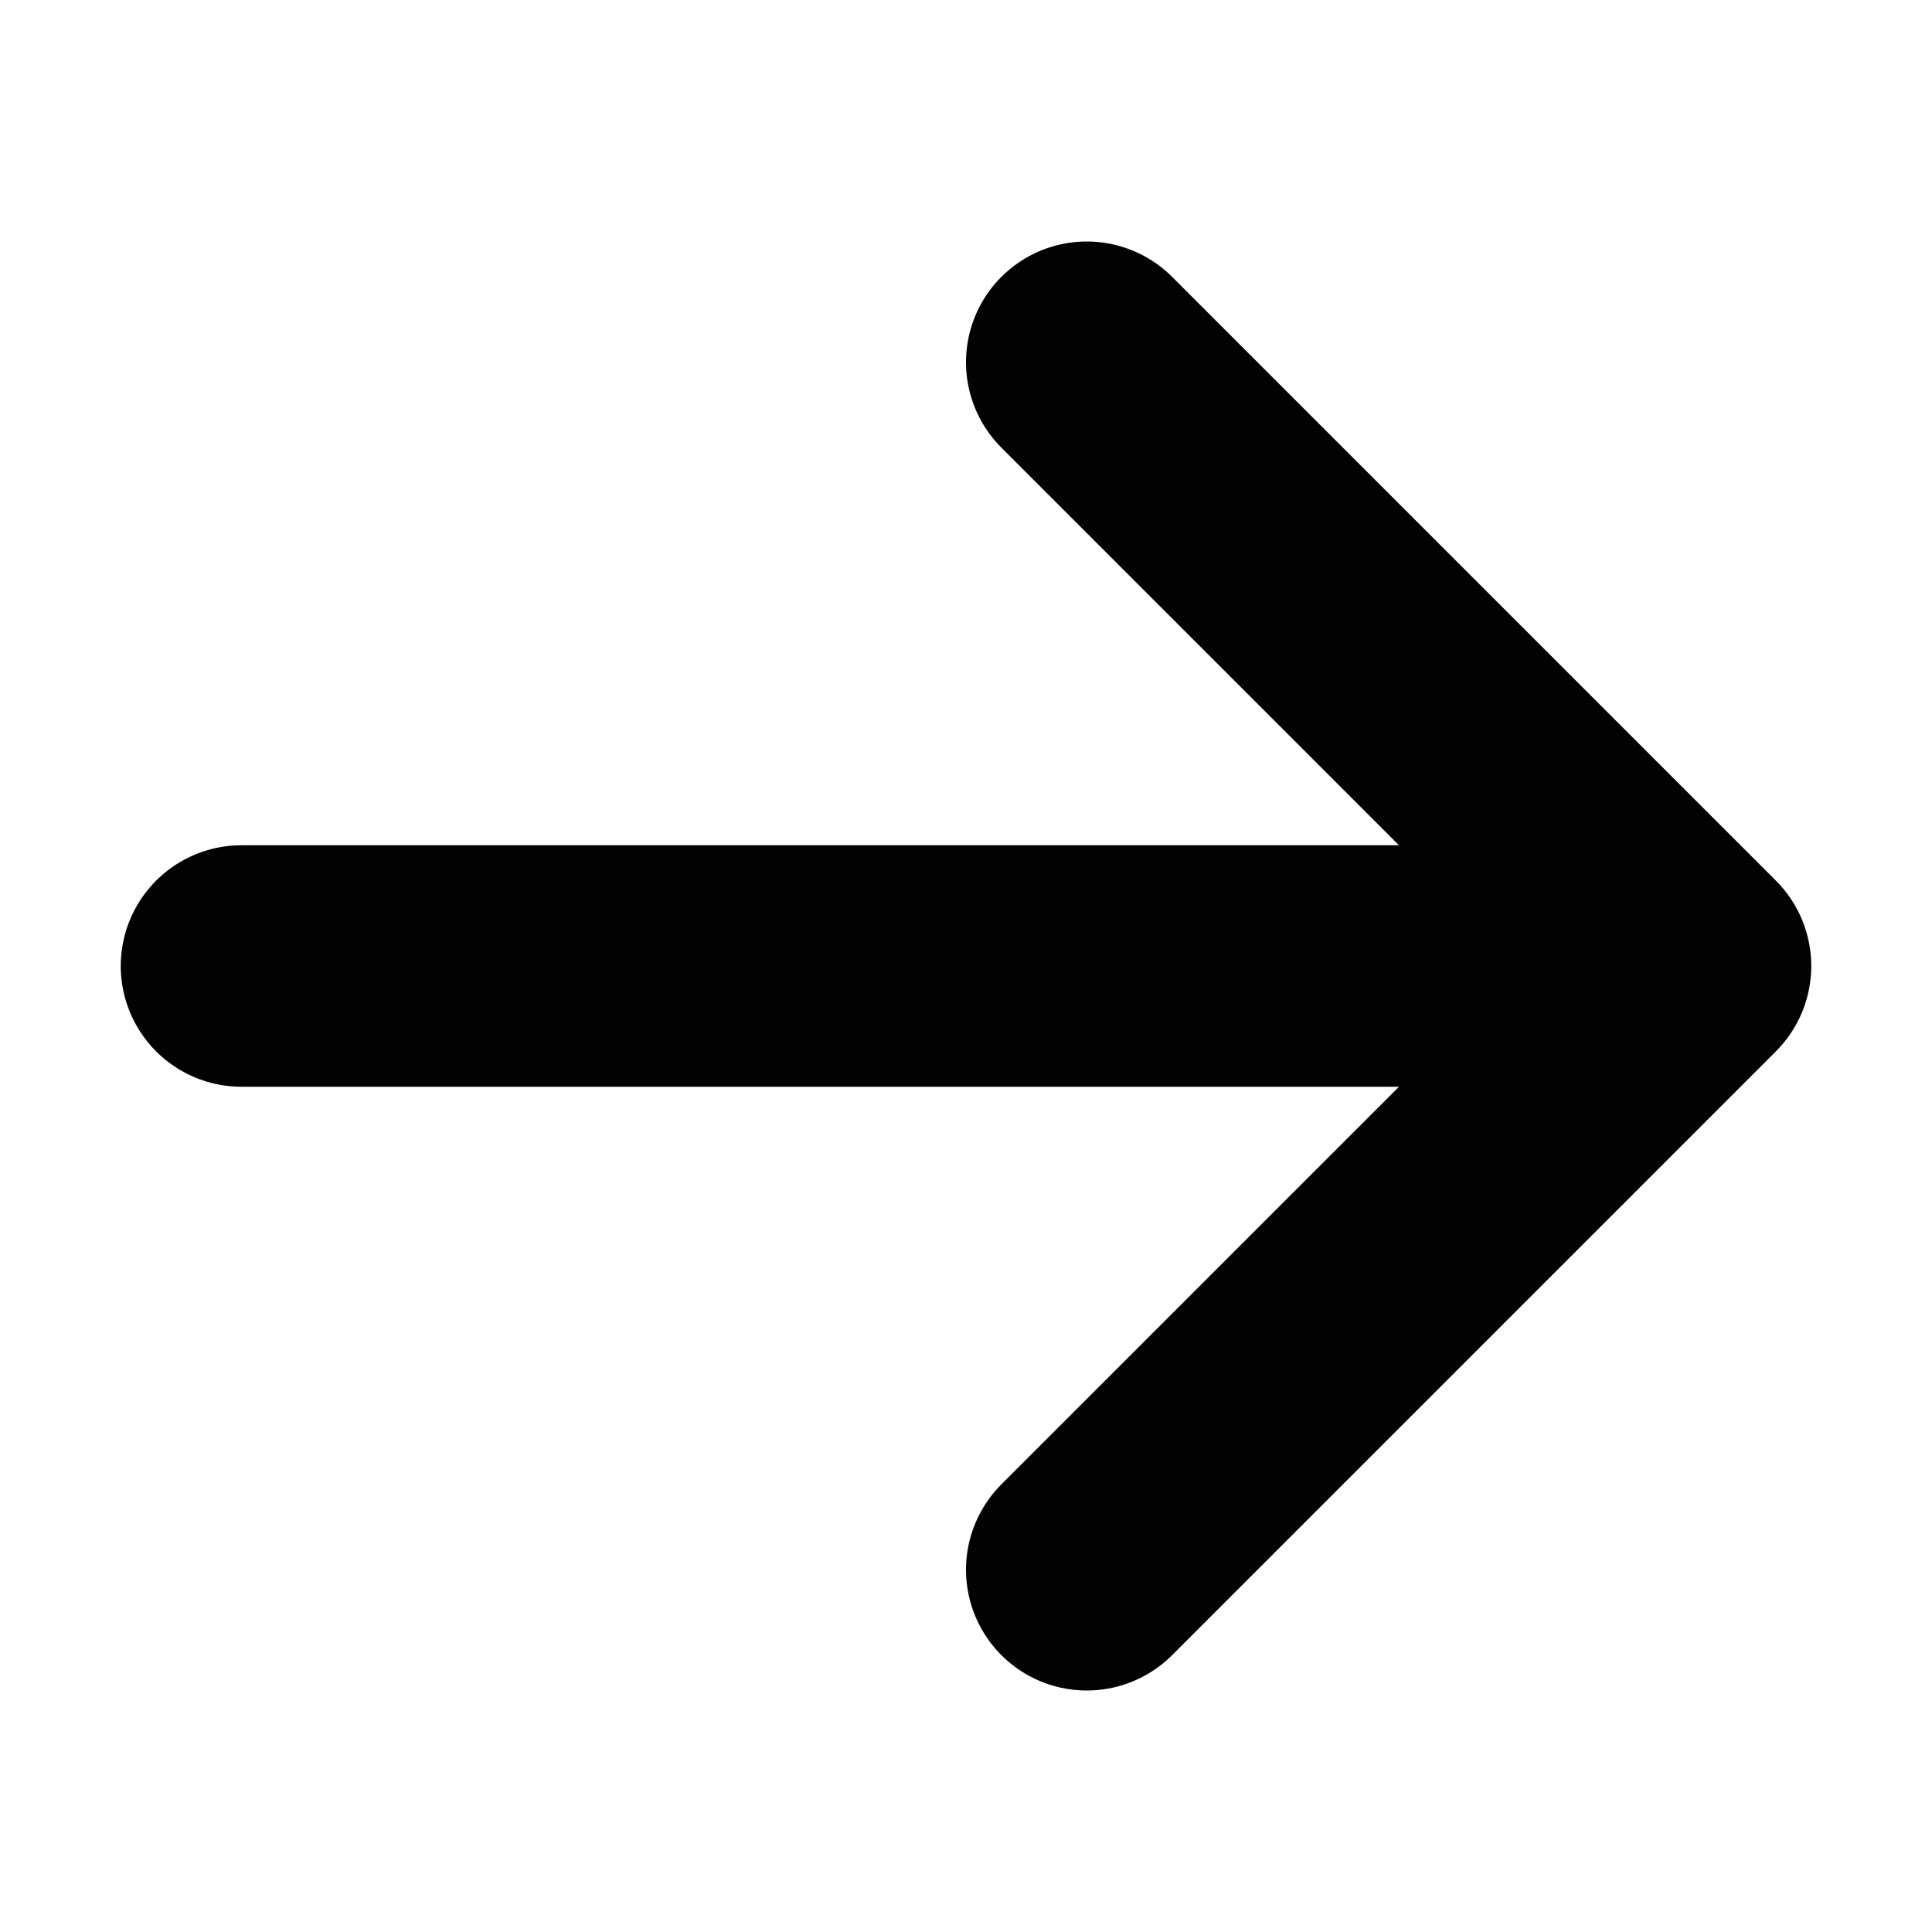
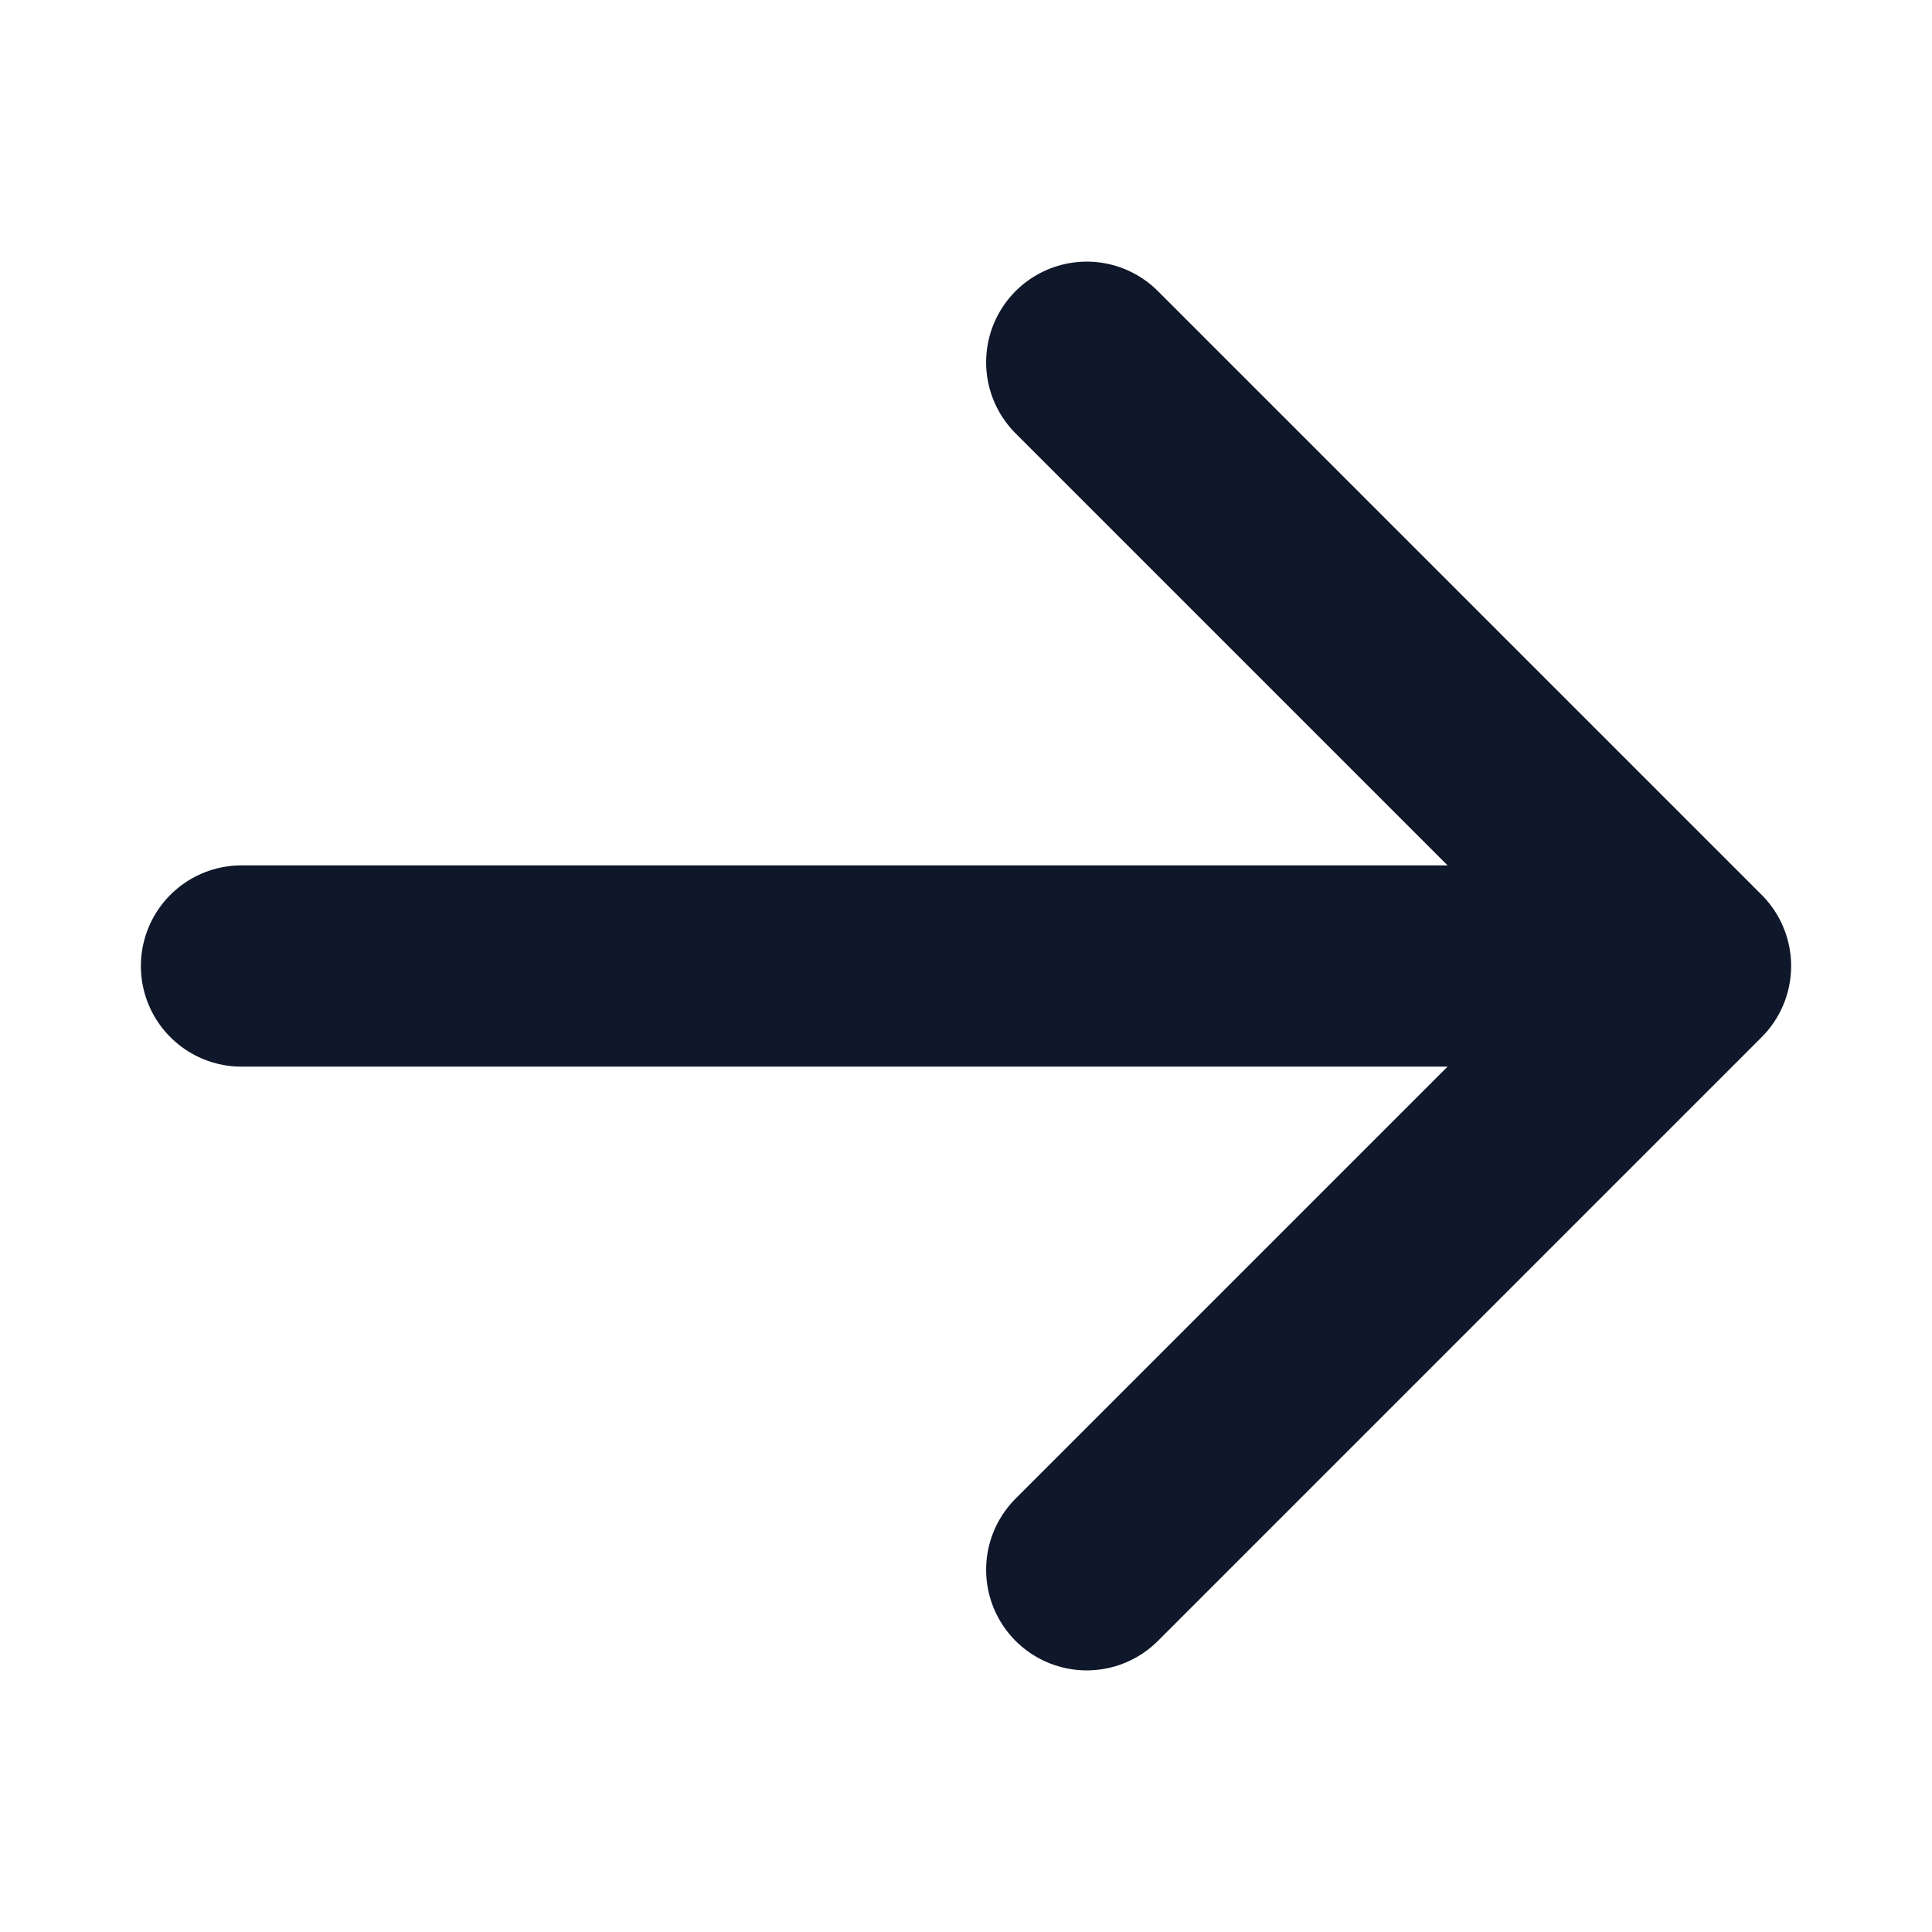
<svg xmlns="http://www.w3.org/2000/svg" width="24" height="24" viewBox="0 0 24 24" fill="none">
-   <path d="M13.5 4.5L21 12M21 12L13.5 19.5M21 12H3" stroke="#020202" stroke-width="3" stroke-linecap="round" stroke-linejoin="round" />
+   <path d="M13.5 4.5L21 12M21 12L13.5 19.5M21 12H3" stroke="#0F172A" stroke-width="2.5" stroke-linecap="round" stroke-linejoin="round" />
</svg>
